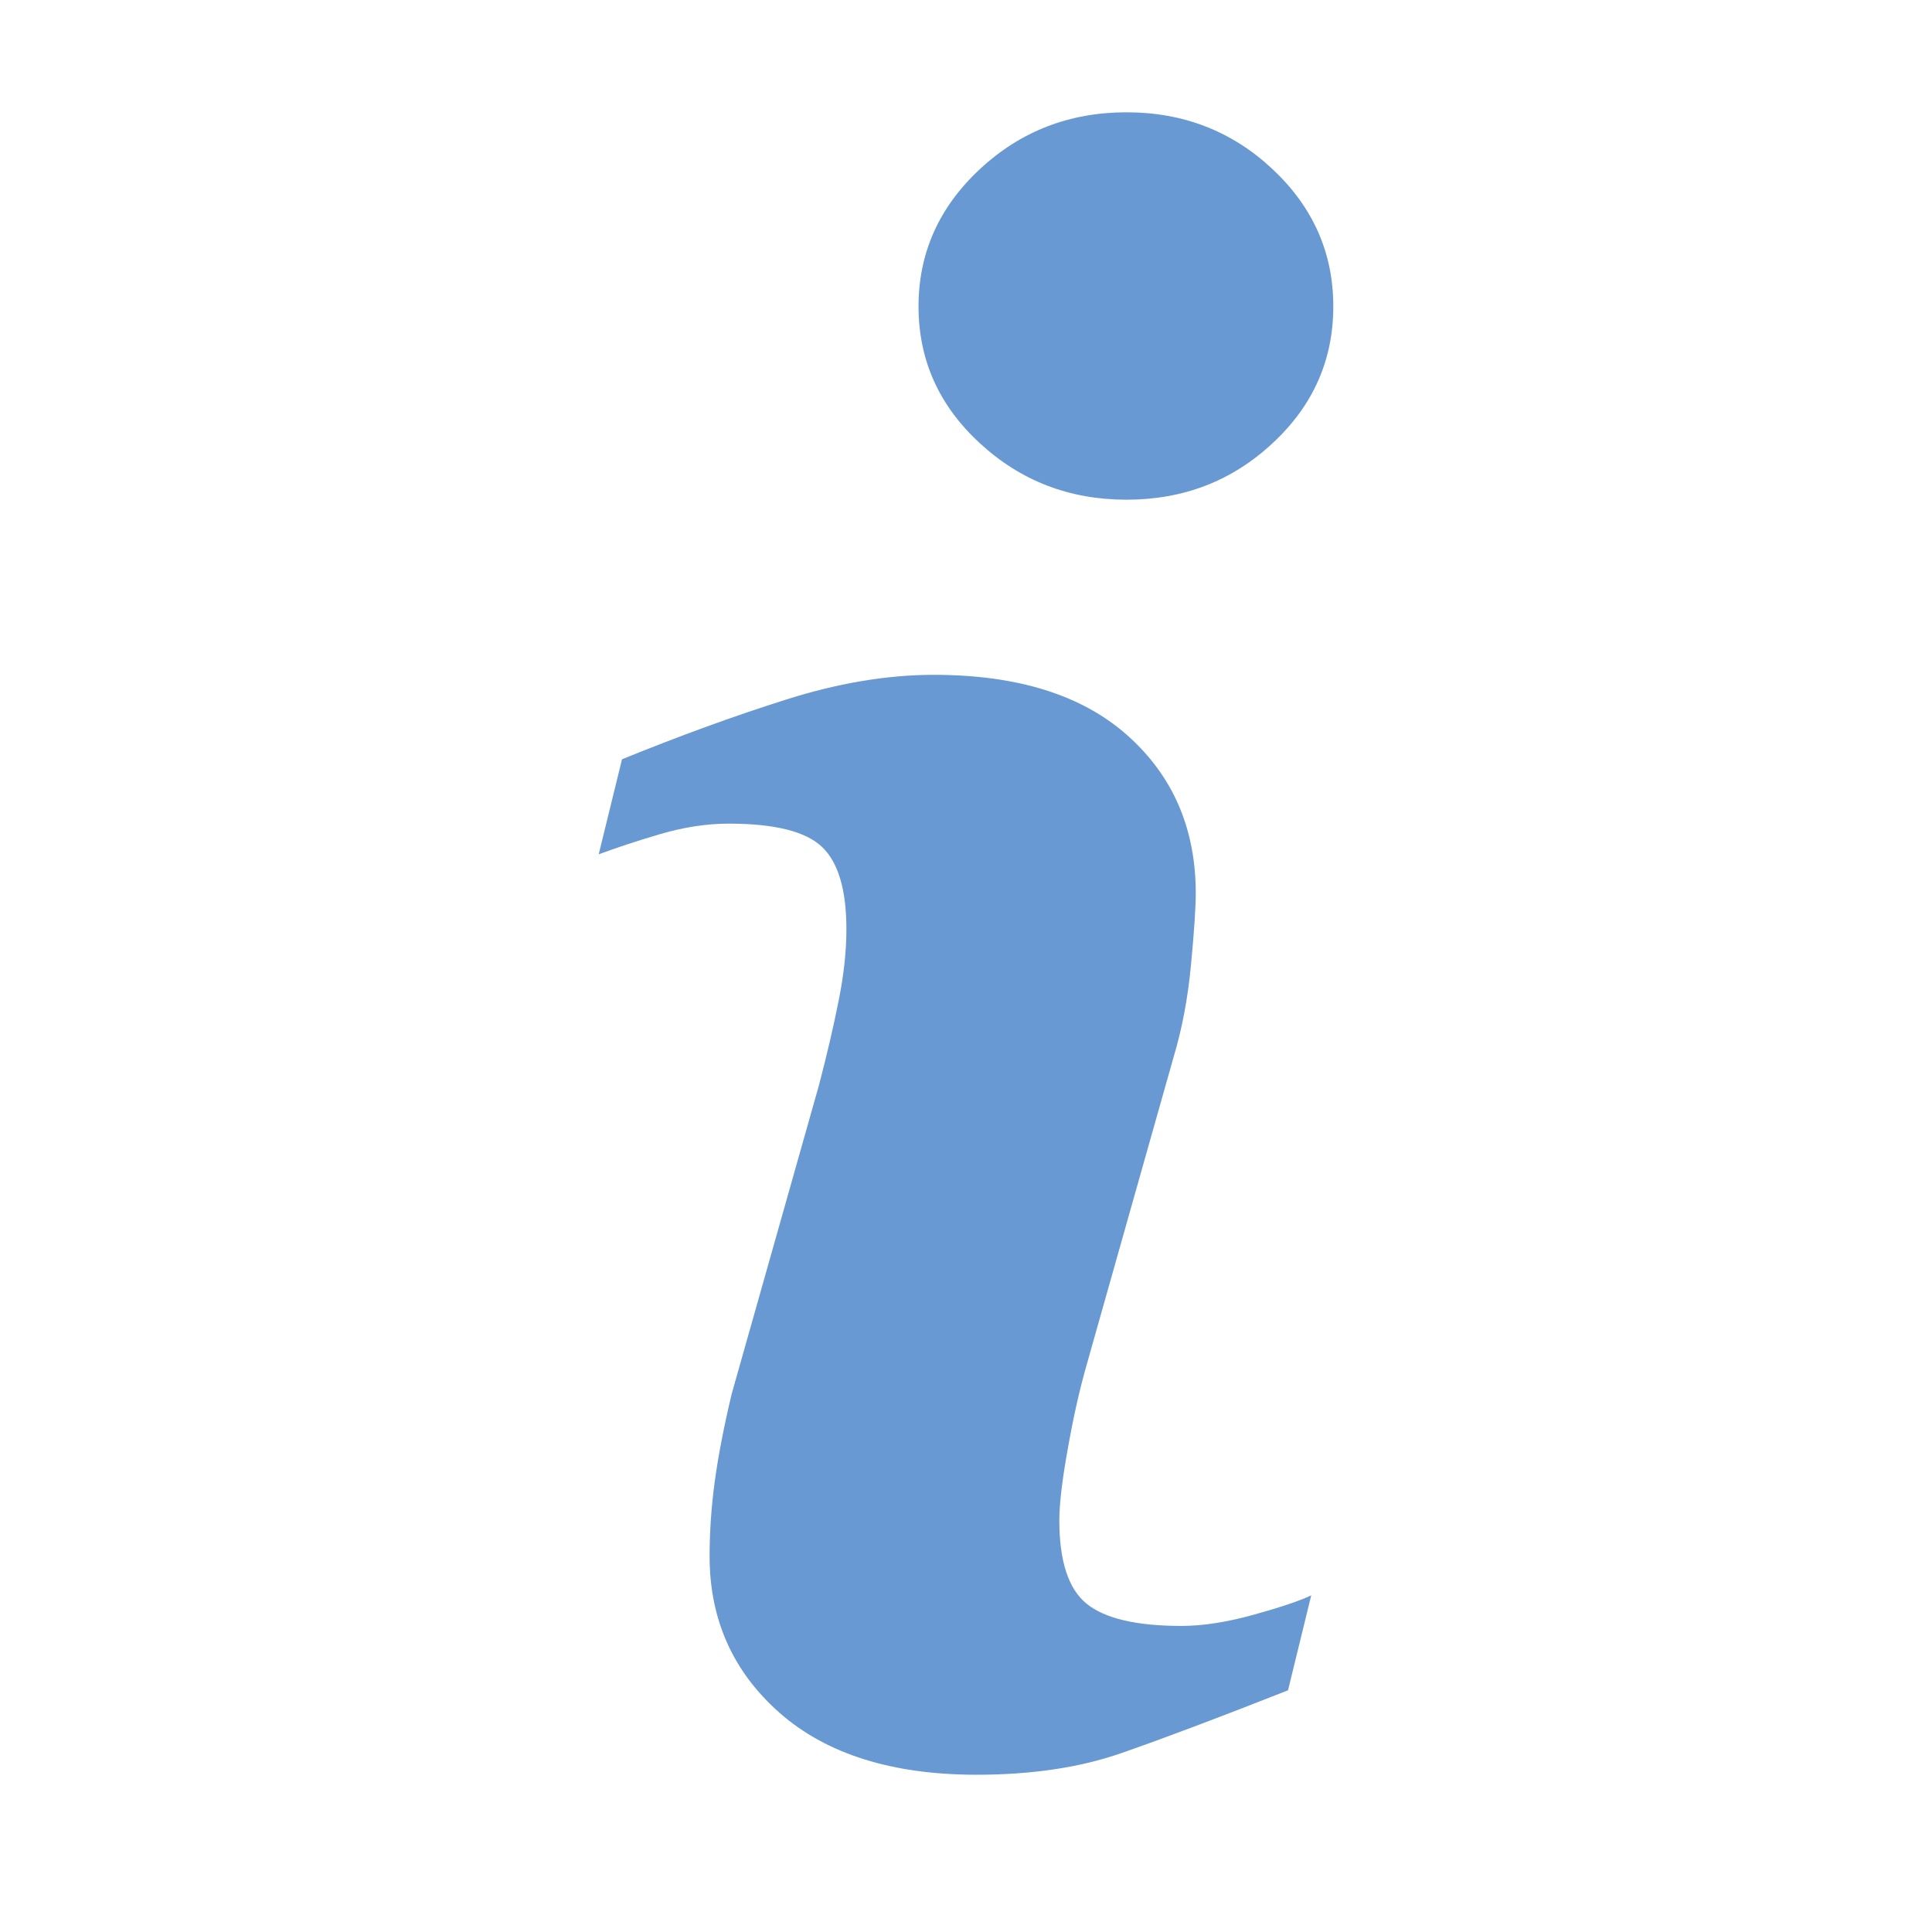
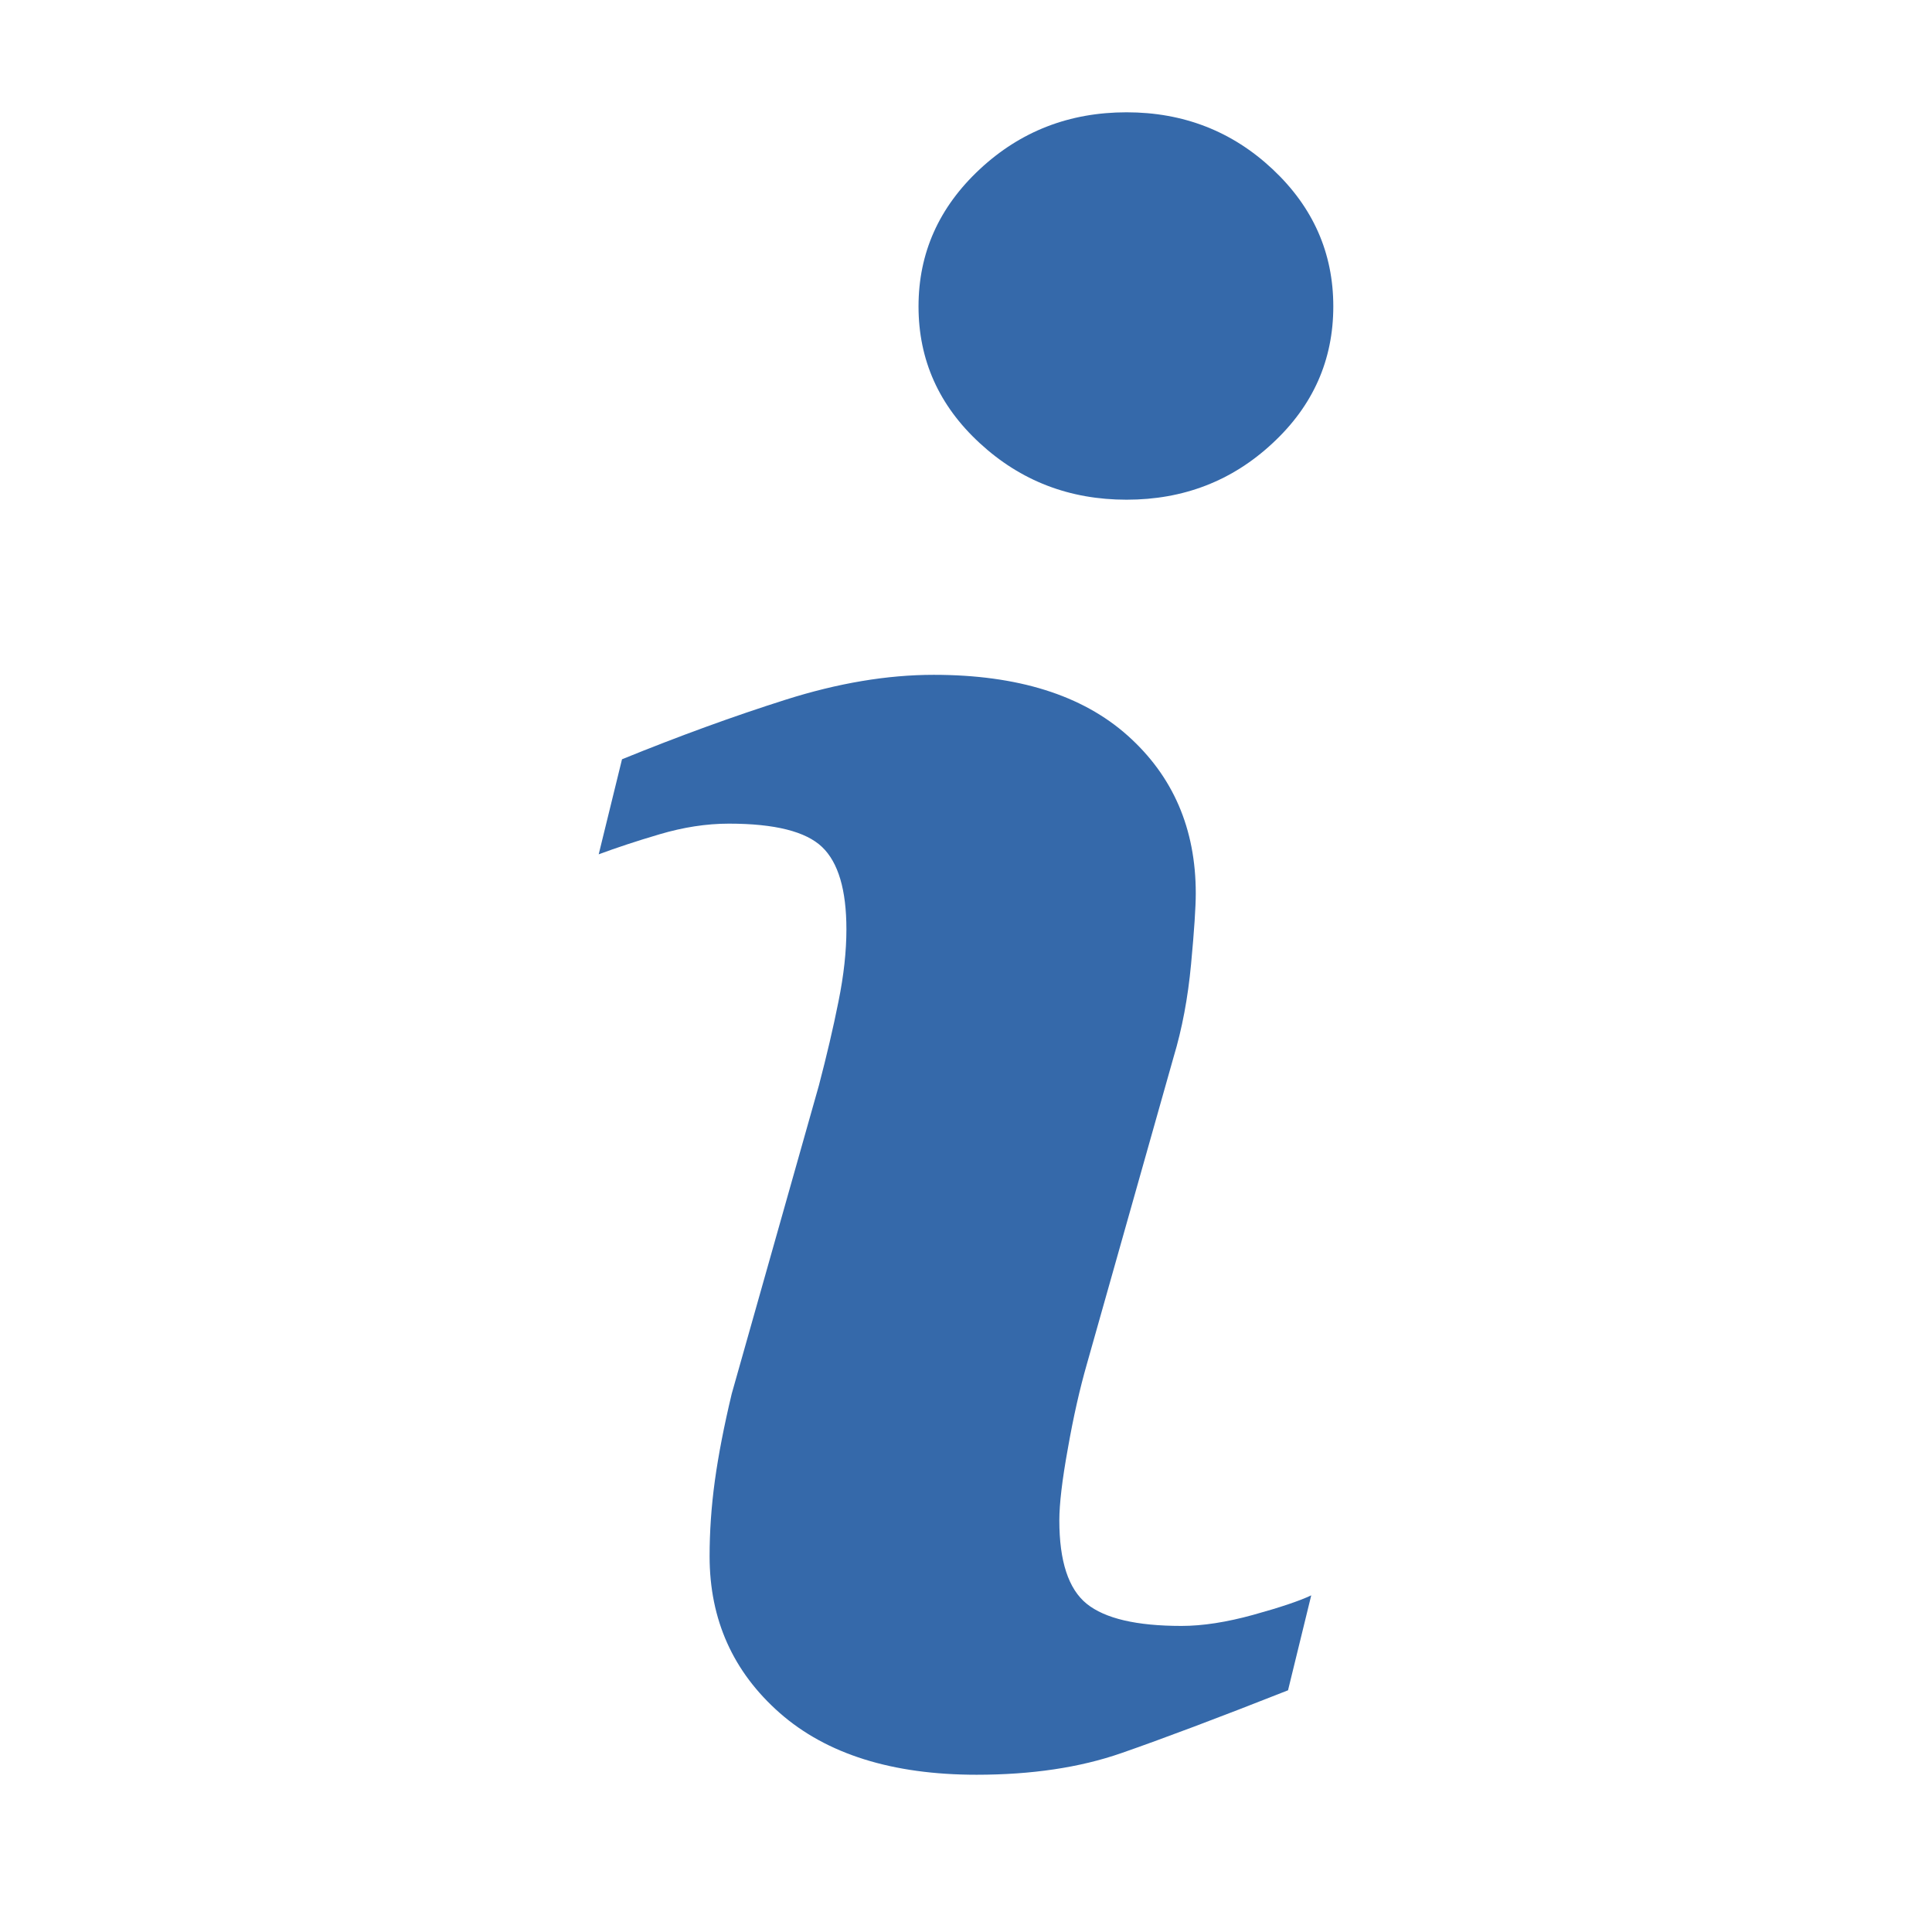
<svg xmlns="http://www.w3.org/2000/svg" height="86" width="86" version="1.1" x="0px" y="0px" viewBox="0 0 77.4 77.4" style="fill:#000000" xml:space="preserve" id="svg26">
  <defs id="defs30">
    <clipPath clipPathUnits="userSpaceOnUse" id="clipPath852">
-       <rect style="opacity:0;fill:#2653af;fill-opacity:1;stroke:none;stroke-width:1.8;stroke-miterlimit:4;stroke-dasharray:none;stroke-opacity:1" id="rect854" width="25.646" height="25.932" x="257.129" y="91.525" />
+       <rect style="opacity:0;fill:#3569AA;fill-opacity:1;stroke:none;stroke-width:1.8;stroke-miterlimit:4;stroke-dasharray:none;stroke-opacity:1" id="rect854" width="25.646" height="25.932" x="257.129" y="91.525" />
    </clipPath>
  </defs>
-   <path id="path814" d="M 52.531,63.913 51.601,67.717 C 48.811,68.819 46.58,69.657 44.919,70.235 43.258,70.813 41.325,71.1 39.125,71.1 c -3.379,0 -6.009,-0.827 -7.884,-2.472 -1.875,-1.65 -2.813,-3.743 -2.813,-6.28 0,-0.984 0.069,-1.994 0.21,-3.023 0.142,-1.03 0.367,-2.193 0.677,-3.49 L 32.806,43.487 c 0.31,-1.183 0.574,-2.304 0.785,-3.364 0.214,-1.052 0.318,-2.021 0.318,-2.893 0,-1.577 -0.325,-2.679 -0.976,-3.299 -0.651,-0.62 -1.891,-0.934 -3.731,-0.934 -0.903,0 -1.829,0.145 -2.775,0.425 -0.949,0.279 -1.76,0.551 -2.442,0.804 l 0.934,-3.808 c 2.285,-0.93 4.47,-1.726 6.56,-2.388 2.09,-0.662 4.064,-0.995 5.932,-0.995 3.356,0 5.947,0.811 7.765,2.434 1.818,1.623 2.729,3.728 2.729,6.322 0,0.536 -0.061,1.481 -0.188,2.832 -0.126,1.355 -0.36,2.595 -0.7,3.724 l -3.475,12.301 c -0.283,0.987 -0.54,2.116 -0.762,3.387 -0.23,1.263 -0.341,2.227 -0.341,2.874 0,1.634 0.364,2.748 1.095,3.341 0.735,0.593 2.002,0.888 3.8,0.888 0.846,0 1.806,-0.149 2.874,-0.444 1.068,-0.295 1.845,-0.555 2.323,-0.781 z M 53.415,12.276 c 0,2.143 -0.808,3.973 -2.43,5.477 -1.619,1.512 -3.571,2.266 -5.852,2.266 -2.289,0 -4.244,-0.754 -5.882,-2.266 -1.634,-1.504 -2.453,-3.333 -2.453,-5.477 0,-2.139 0.819,-3.973 2.453,-5.496 1.634,-1.523 3.594,-2.281 5.882,-2.281 2.281,0 4.233,0.762 5.852,2.281 1.623,1.523 2.43,3.356 2.43,5.496 z m 0,0" style="fill:#6999d3;fill-opacity:1;fill-rule:nonzero;stroke:none;stroke-width:1.2" />
+   <path id="path814" d="M 52.531,63.913 51.601,67.717 C 48.811,68.819 46.58,69.657 44.919,70.235 43.258,70.813 41.325,71.1 39.125,71.1 c -3.379,0 -6.009,-0.827 -7.884,-2.472 -1.875,-1.65 -2.813,-3.743 -2.813,-6.28 0,-0.984 0.069,-1.994 0.21,-3.023 0.142,-1.03 0.367,-2.193 0.677,-3.49 L 32.806,43.487 c 0.31,-1.183 0.574,-2.304 0.785,-3.364 0.214,-1.052 0.318,-2.021 0.318,-2.893 0,-1.577 -0.325,-2.679 -0.976,-3.299 -0.651,-0.62 -1.891,-0.934 -3.731,-0.934 -0.903,0 -1.829,0.145 -2.775,0.425 -0.949,0.279 -1.76,0.551 -2.442,0.804 l 0.934,-3.808 c 2.285,-0.93 4.47,-1.726 6.56,-2.388 2.09,-0.662 4.064,-0.995 5.932,-0.995 3.356,0 5.947,0.811 7.765,2.434 1.818,1.623 2.729,3.728 2.729,6.322 0,0.536 -0.061,1.481 -0.188,2.832 -0.126,1.355 -0.36,2.595 -0.7,3.724 l -3.475,12.301 c -0.283,0.987 -0.54,2.116 -0.762,3.387 -0.23,1.263 -0.341,2.227 -0.341,2.874 0,1.634 0.364,2.748 1.095,3.341 0.735,0.593 2.002,0.888 3.8,0.888 0.846,0 1.806,-0.149 2.874,-0.444 1.068,-0.295 1.845,-0.555 2.323,-0.781 z M 53.415,12.276 c 0,2.143 -0.808,3.973 -2.43,5.477 -1.619,1.512 -3.571,2.266 -5.852,2.266 -2.289,0 -4.244,-0.754 -5.882,-2.266 -1.634,-1.504 -2.453,-3.333 -2.453,-5.477 0,-2.139 0.819,-3.973 2.453,-5.496 1.634,-1.523 3.594,-2.281 5.882,-2.281 2.281,0 4.233,0.762 5.852,2.281 1.623,1.523 2.43,3.356 2.43,5.496 z m 0,0" style="fill:#3569AA;fill-opacity:1;fill-rule:nonzero;stroke:none;stroke-width:1.2" />
</svg>
